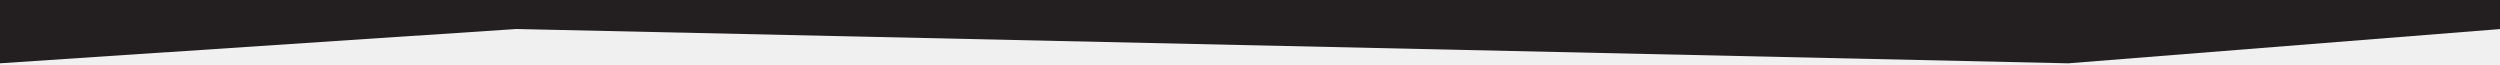
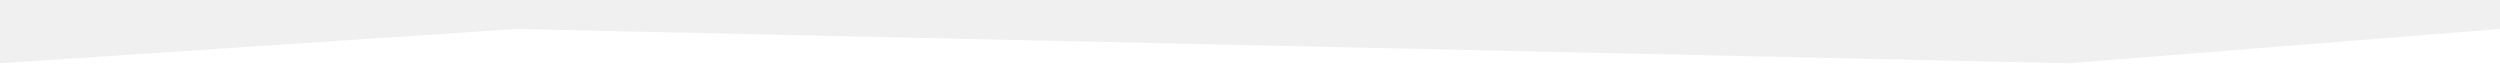
- <svg xmlns="http://www.w3.org/2000/svg" id="Layer_1" width="612" height="15.9" viewBox="0 0 612 15.9">
-   <style>.st0{fill:#231F20;}</style>
-   <path class="st0" d="M-.1 15.5l126.5-8.4 379.9 8.4 105.9-8.4V0H-.1z" />
+ <svg xmlns="http://www.w3.org/2000/svg" version="1.1" id="Layer_1" x="0px" y="0px" width="612px" height="15.9px" viewBox="286 13.1 612 15.9" style="enable-background:new 286 13.1 612 15.9;" xml:space="preserve">
+   <style type="text/css">
+ 	.st0{fill:#FFFFFF;}
+ </style>
+   <polygon class="st0" points="792.3,28.6 412.4,20.2 286,28.6 286,29.1 898,29.1 898,20.2 " />
</svg>
